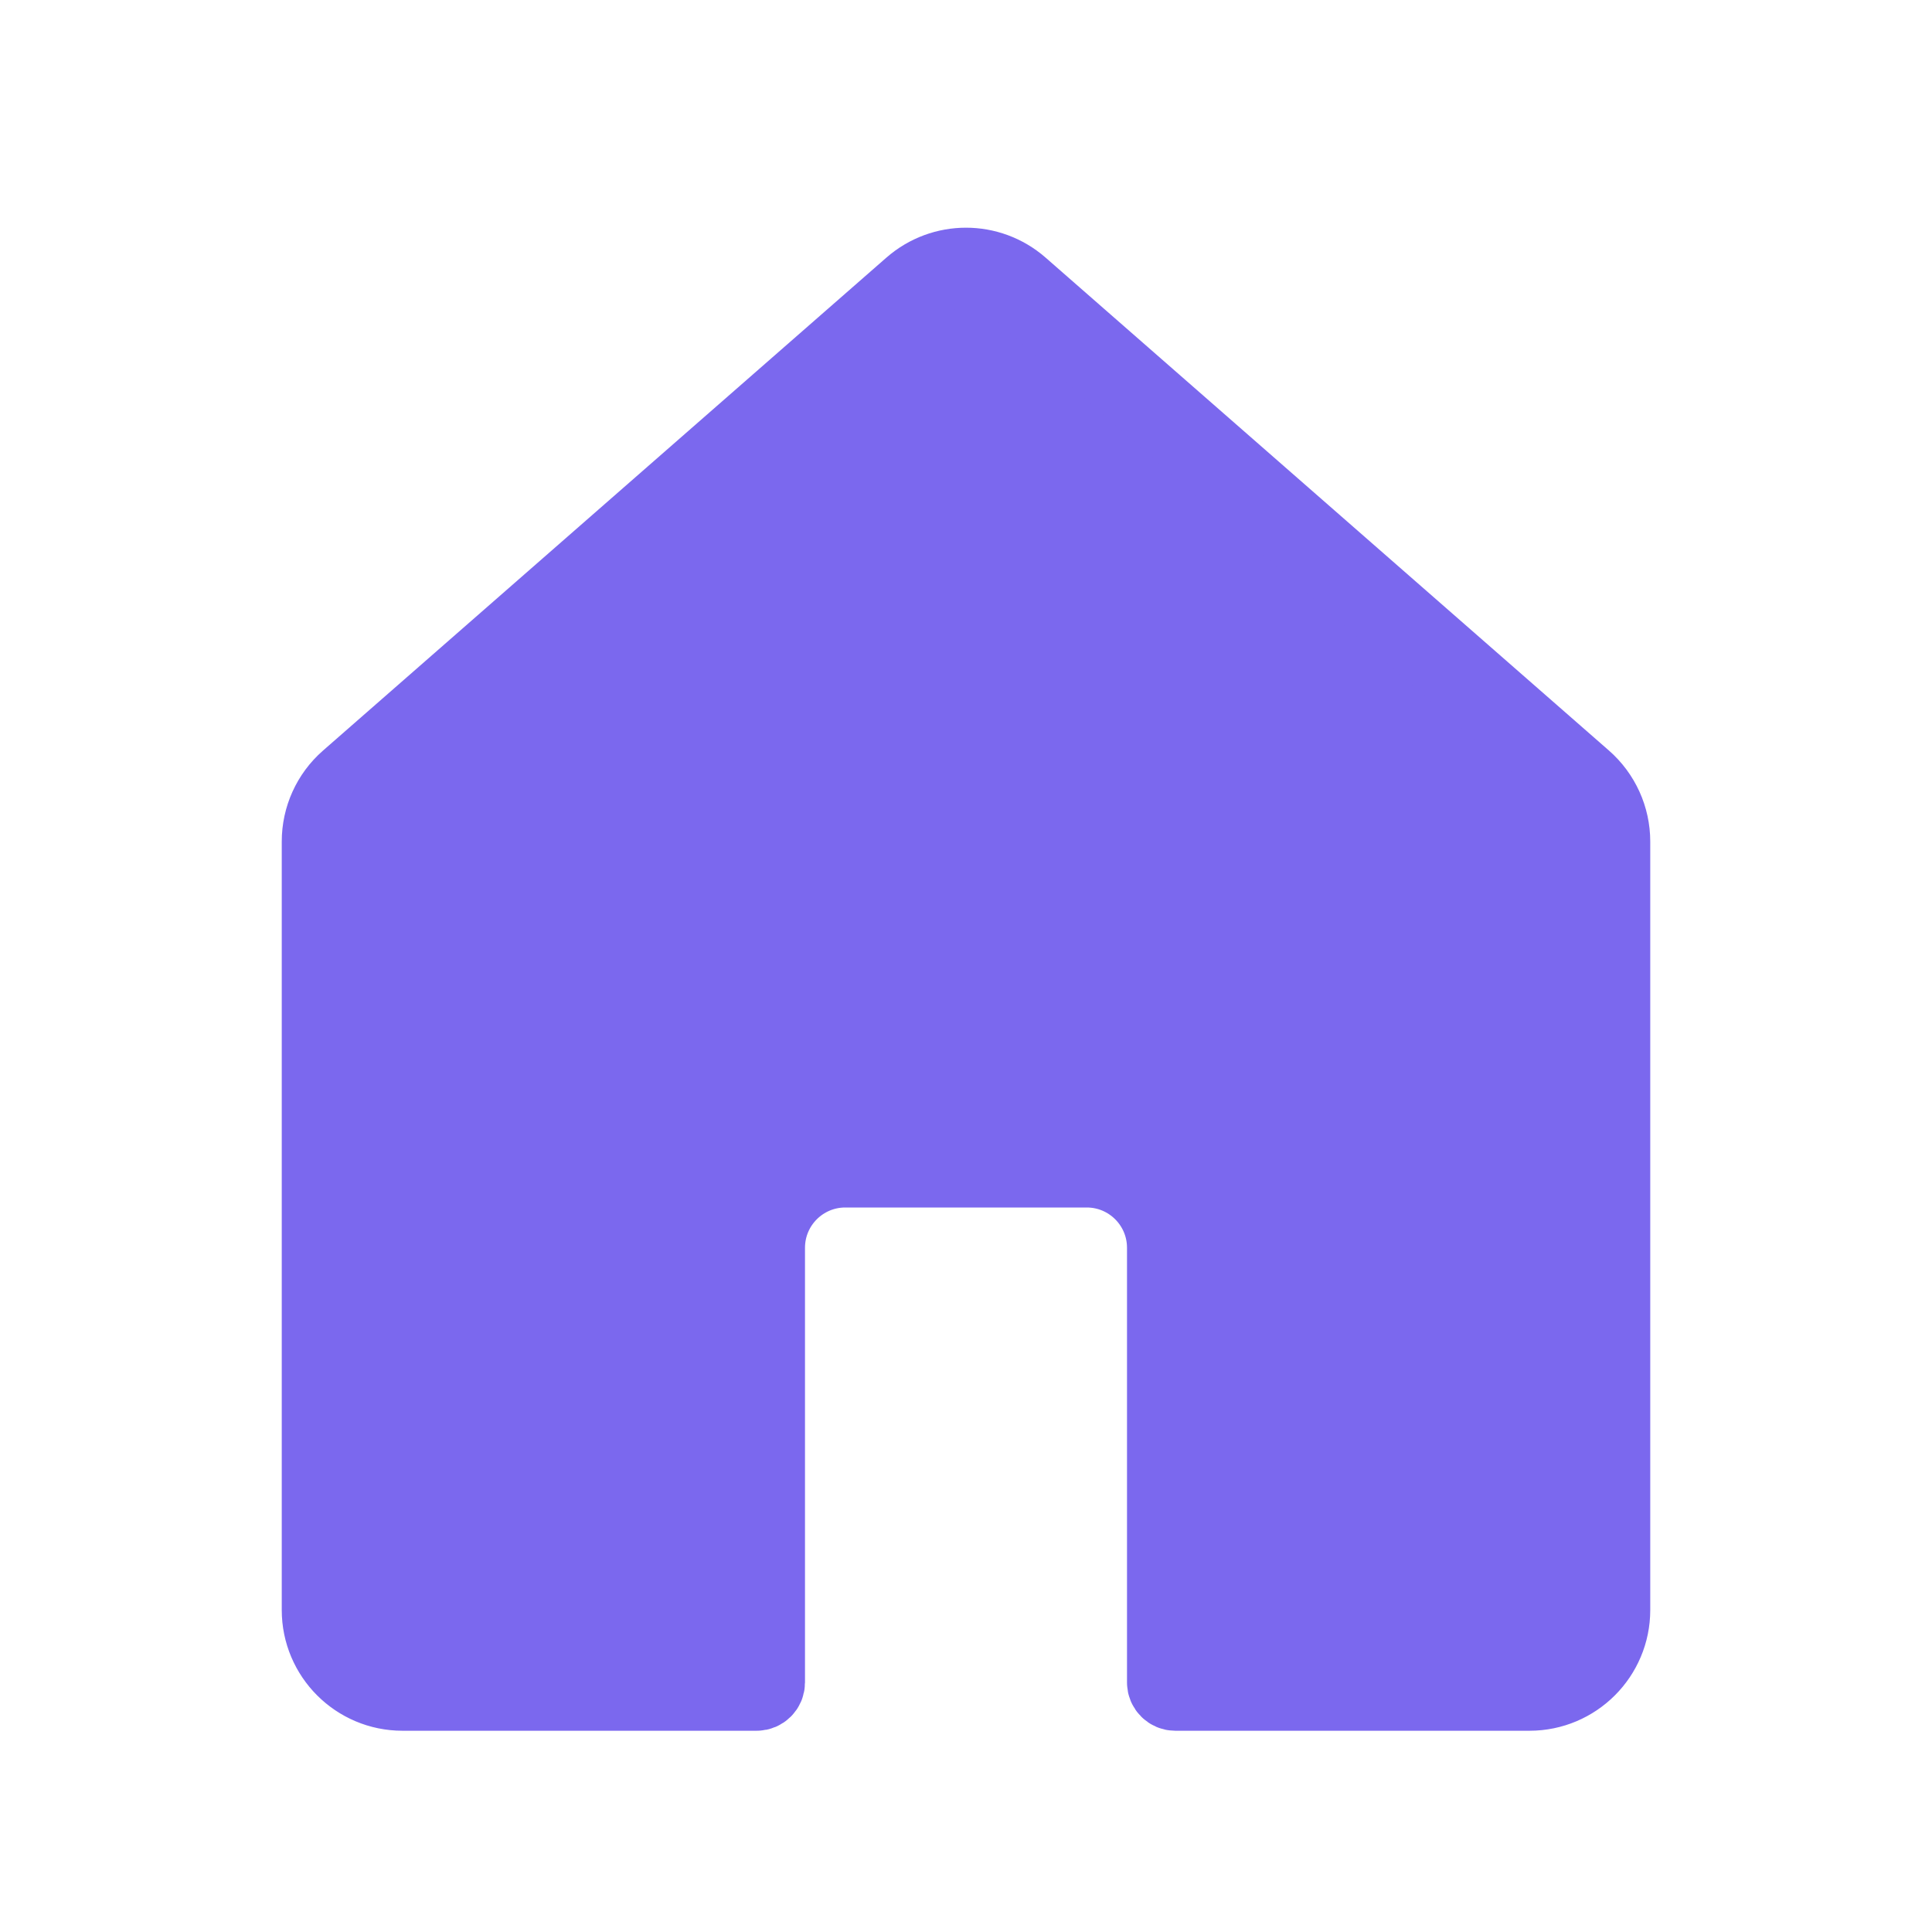
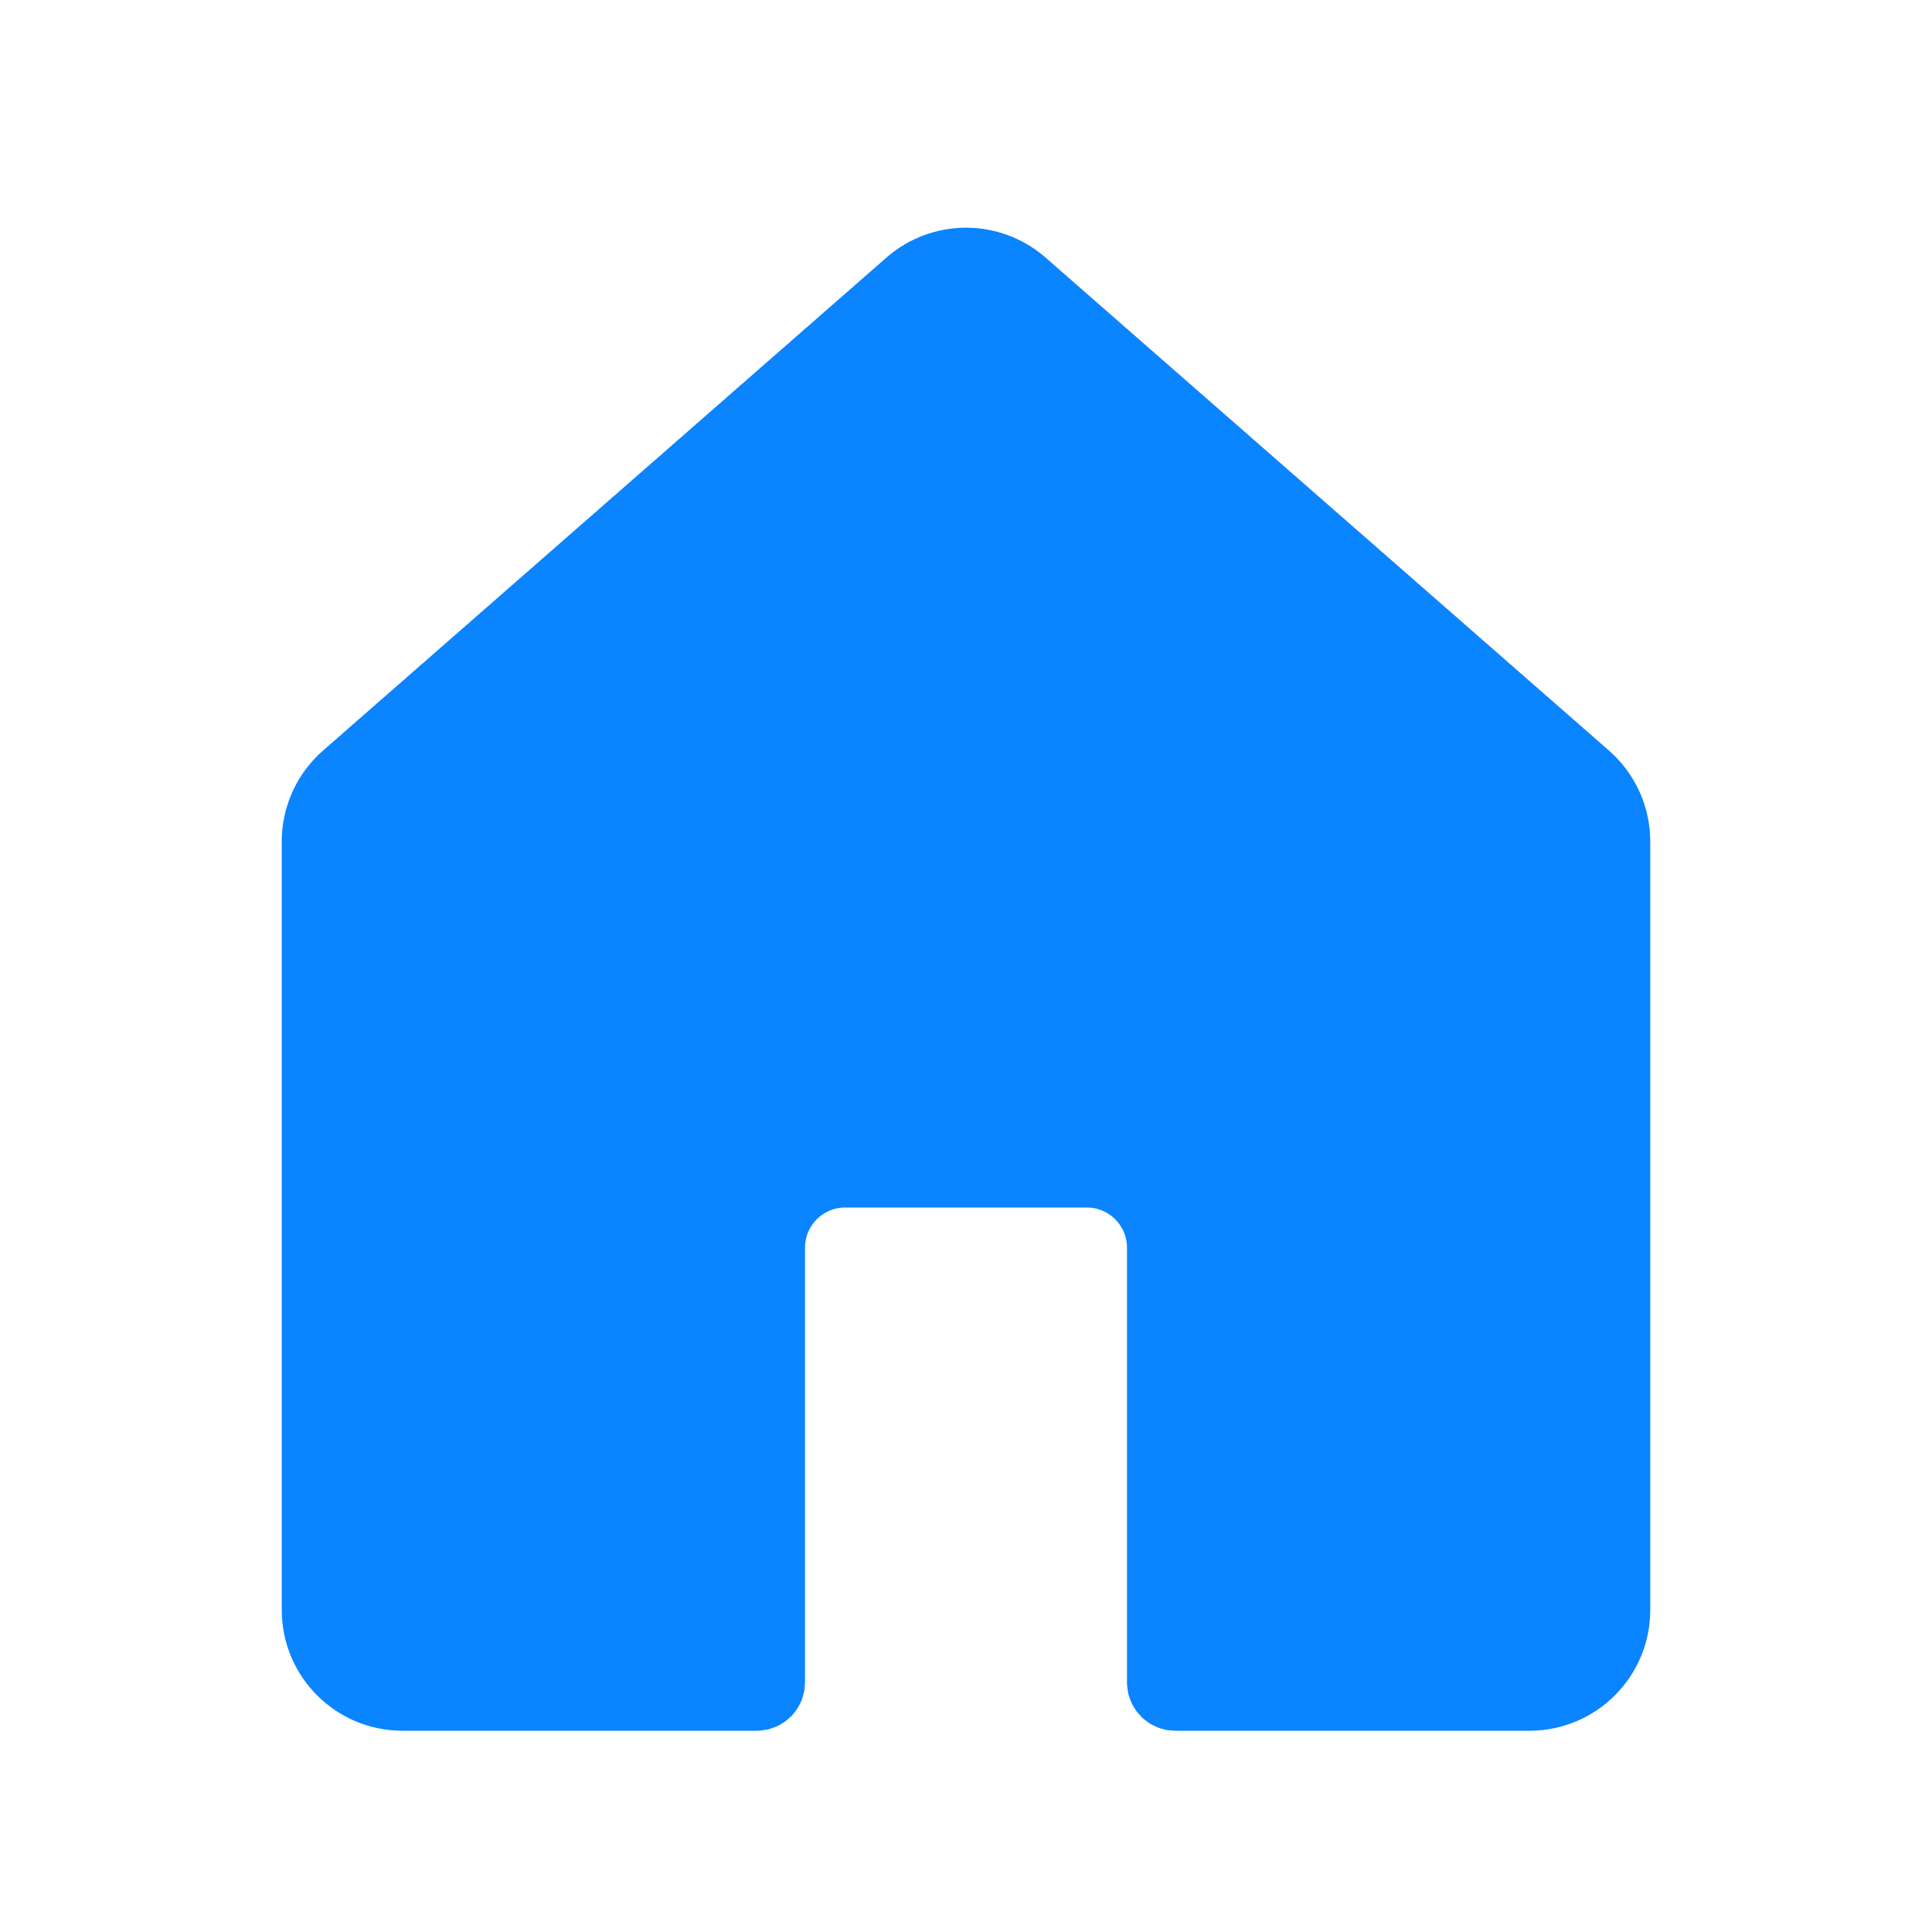
<svg xmlns="http://www.w3.org/2000/svg" width="24" height="24" viewBox="0 0 24 24" fill="none">
-   <path d="M11.341 3.576L4.341 9.701C4.124 9.891 4 10.165 4 10.454V20C4 20.552 4.448 21 5 21H9.4C9.455 21 9.5 20.955 9.5 20.9V15.5C9.5 14.948 9.948 14.5 10.5 14.5H12H13.5C14.052 14.5 14.5 14.948 14.5 15.5V20.9C14.5 20.955 14.545 21 14.6 21H19C19.552 21 20 20.552 20 20V10.454C20 10.165 19.875 9.891 19.659 9.701L12.659 3.576C12.281 3.246 11.719 3.246 11.341 3.576Z" fill="#7b68ee" stroke="#7b68ee" stroke-linecap="round" />
+   <path d="M11.341 3.576L4.341 9.701C4.124 9.891 4 10.165 4 10.454V20C4 20.552 4.448 21 5 21H9.4C9.455 21 9.5 20.955 9.5 20.9V15.5C9.5 14.948 9.948 14.5 10.5 14.5H12H13.5C14.052 14.5 14.5 14.948 14.5 15.5V20.9C14.5 20.955 14.545 21 14.6 21H19C19.552 21 20 20.552 20 20V10.454C20 10.165 19.875 9.891 19.659 9.701L12.659 3.576C12.281 3.246 11.719 3.246 11.341 3.576Z" fill="#0A84FF" stroke="#0A84FF" stroke-linecap="round" />
</svg>
